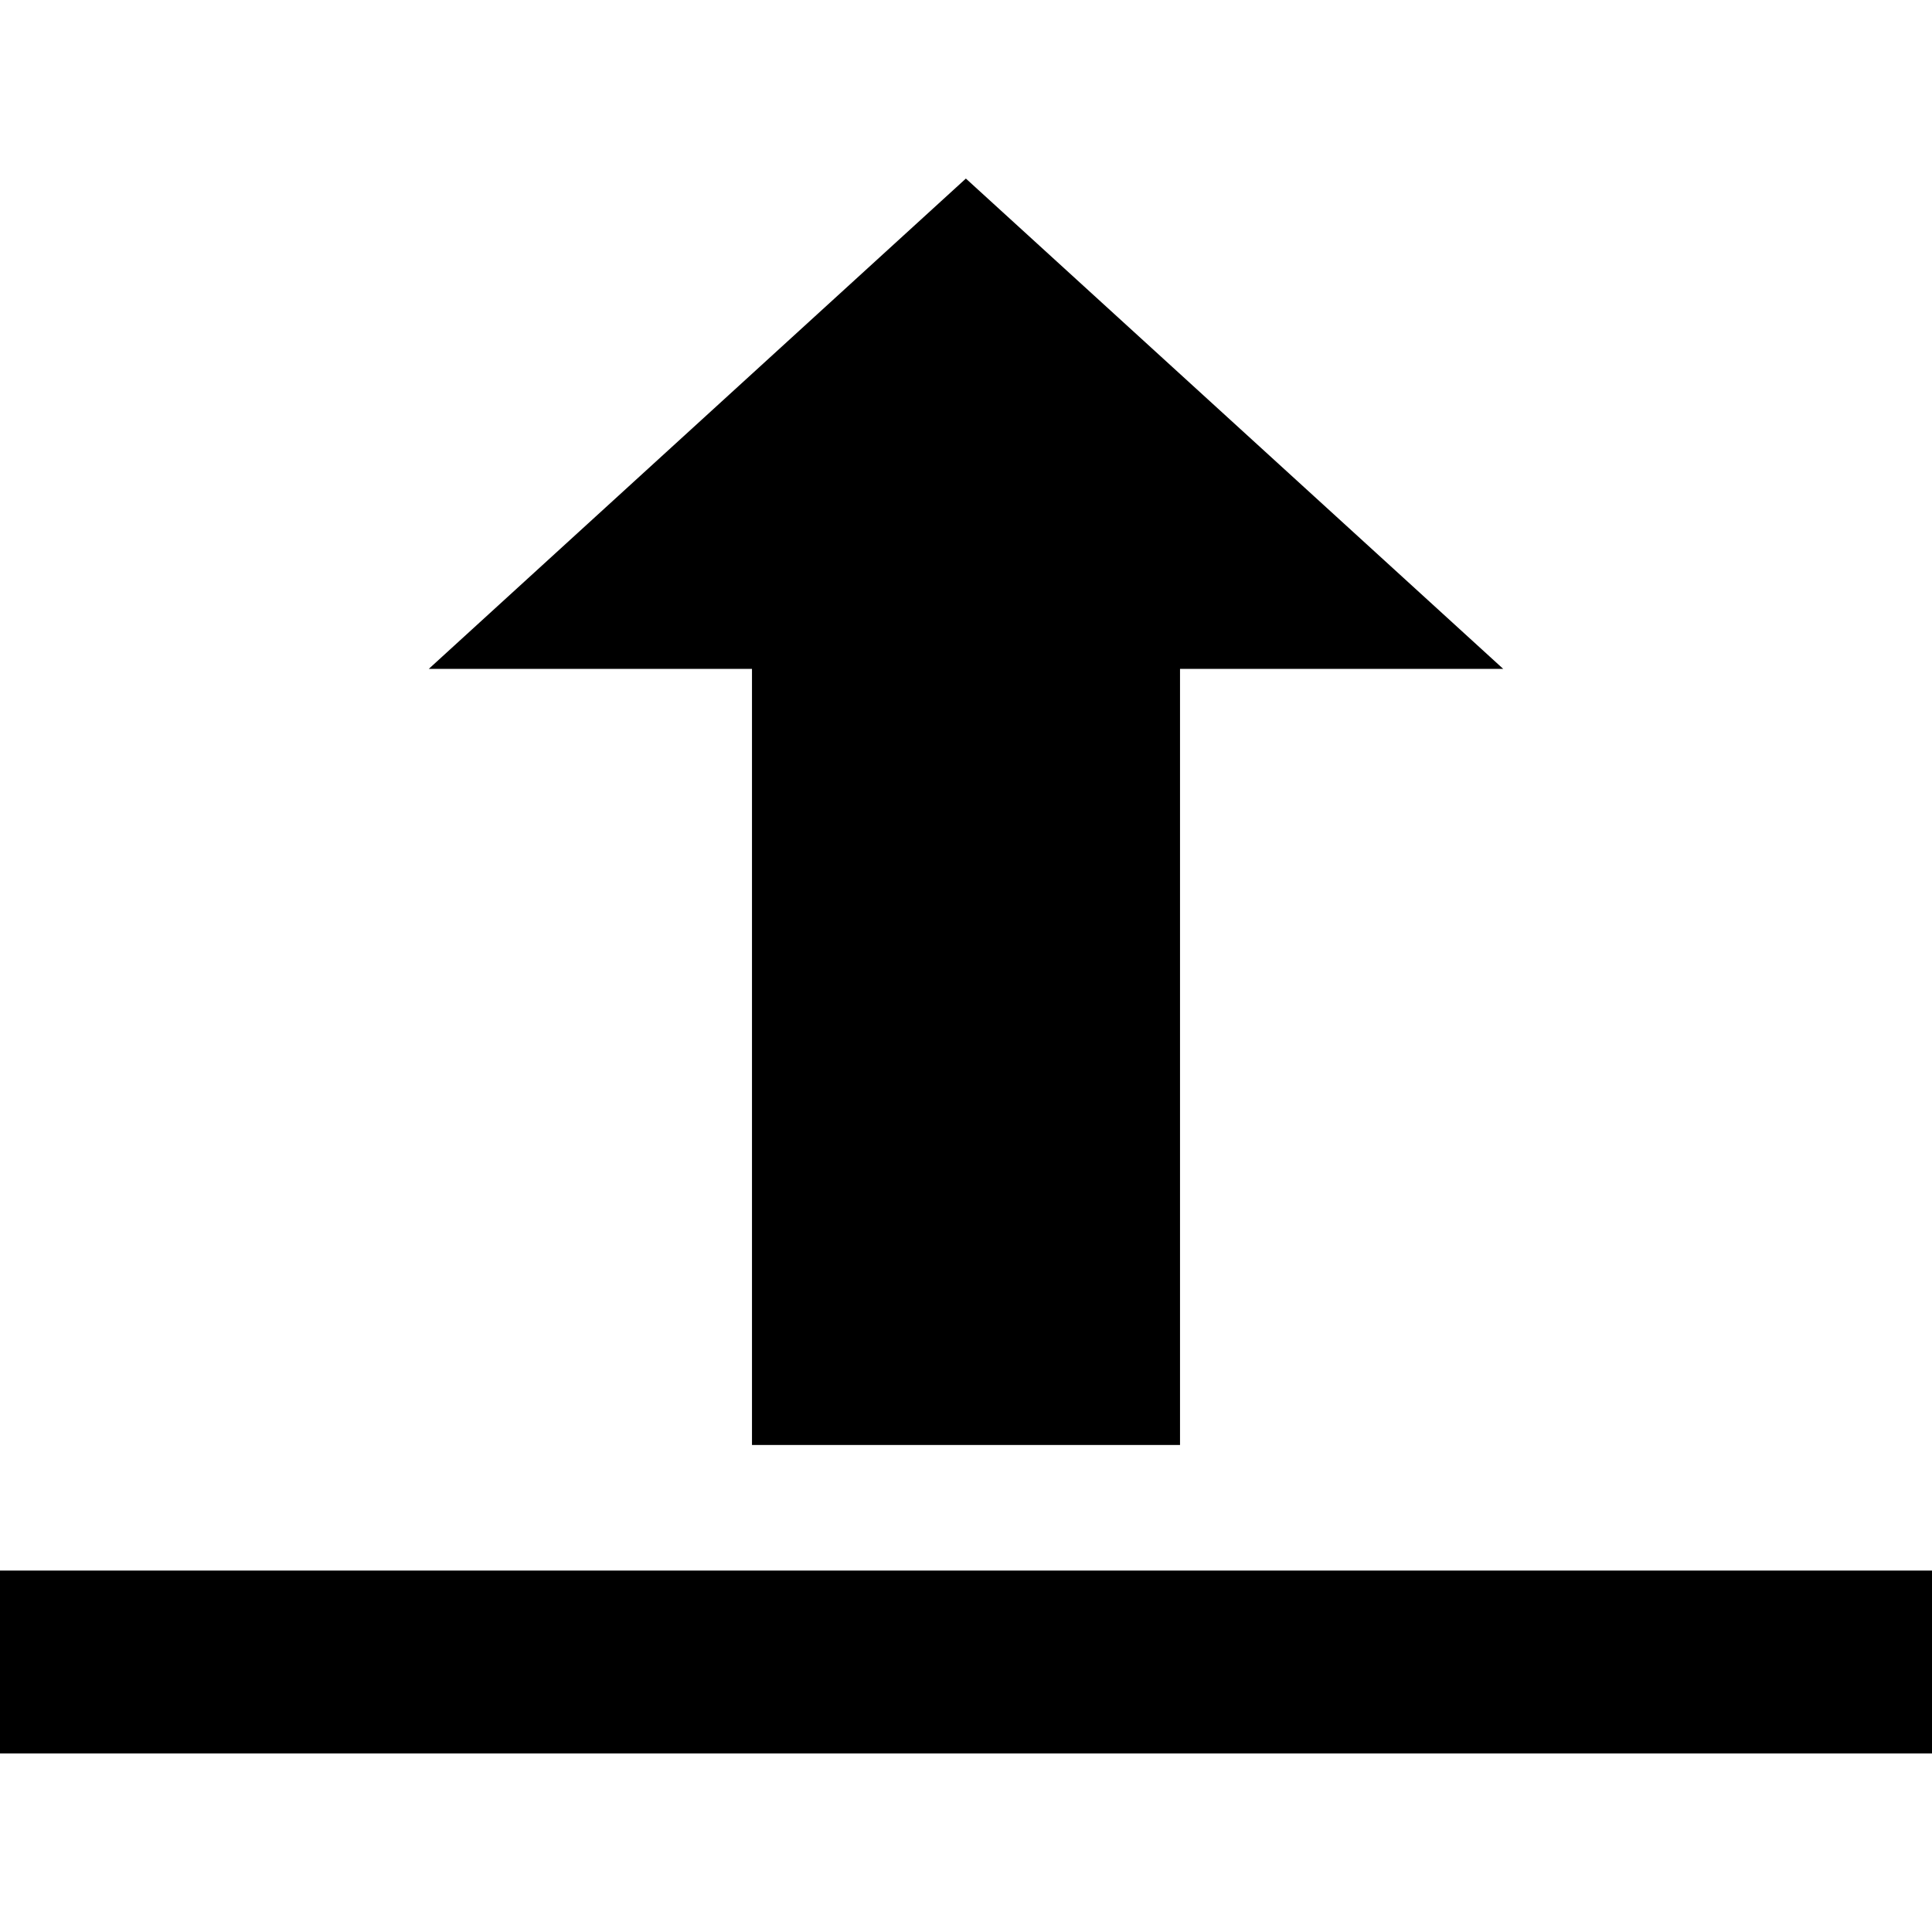
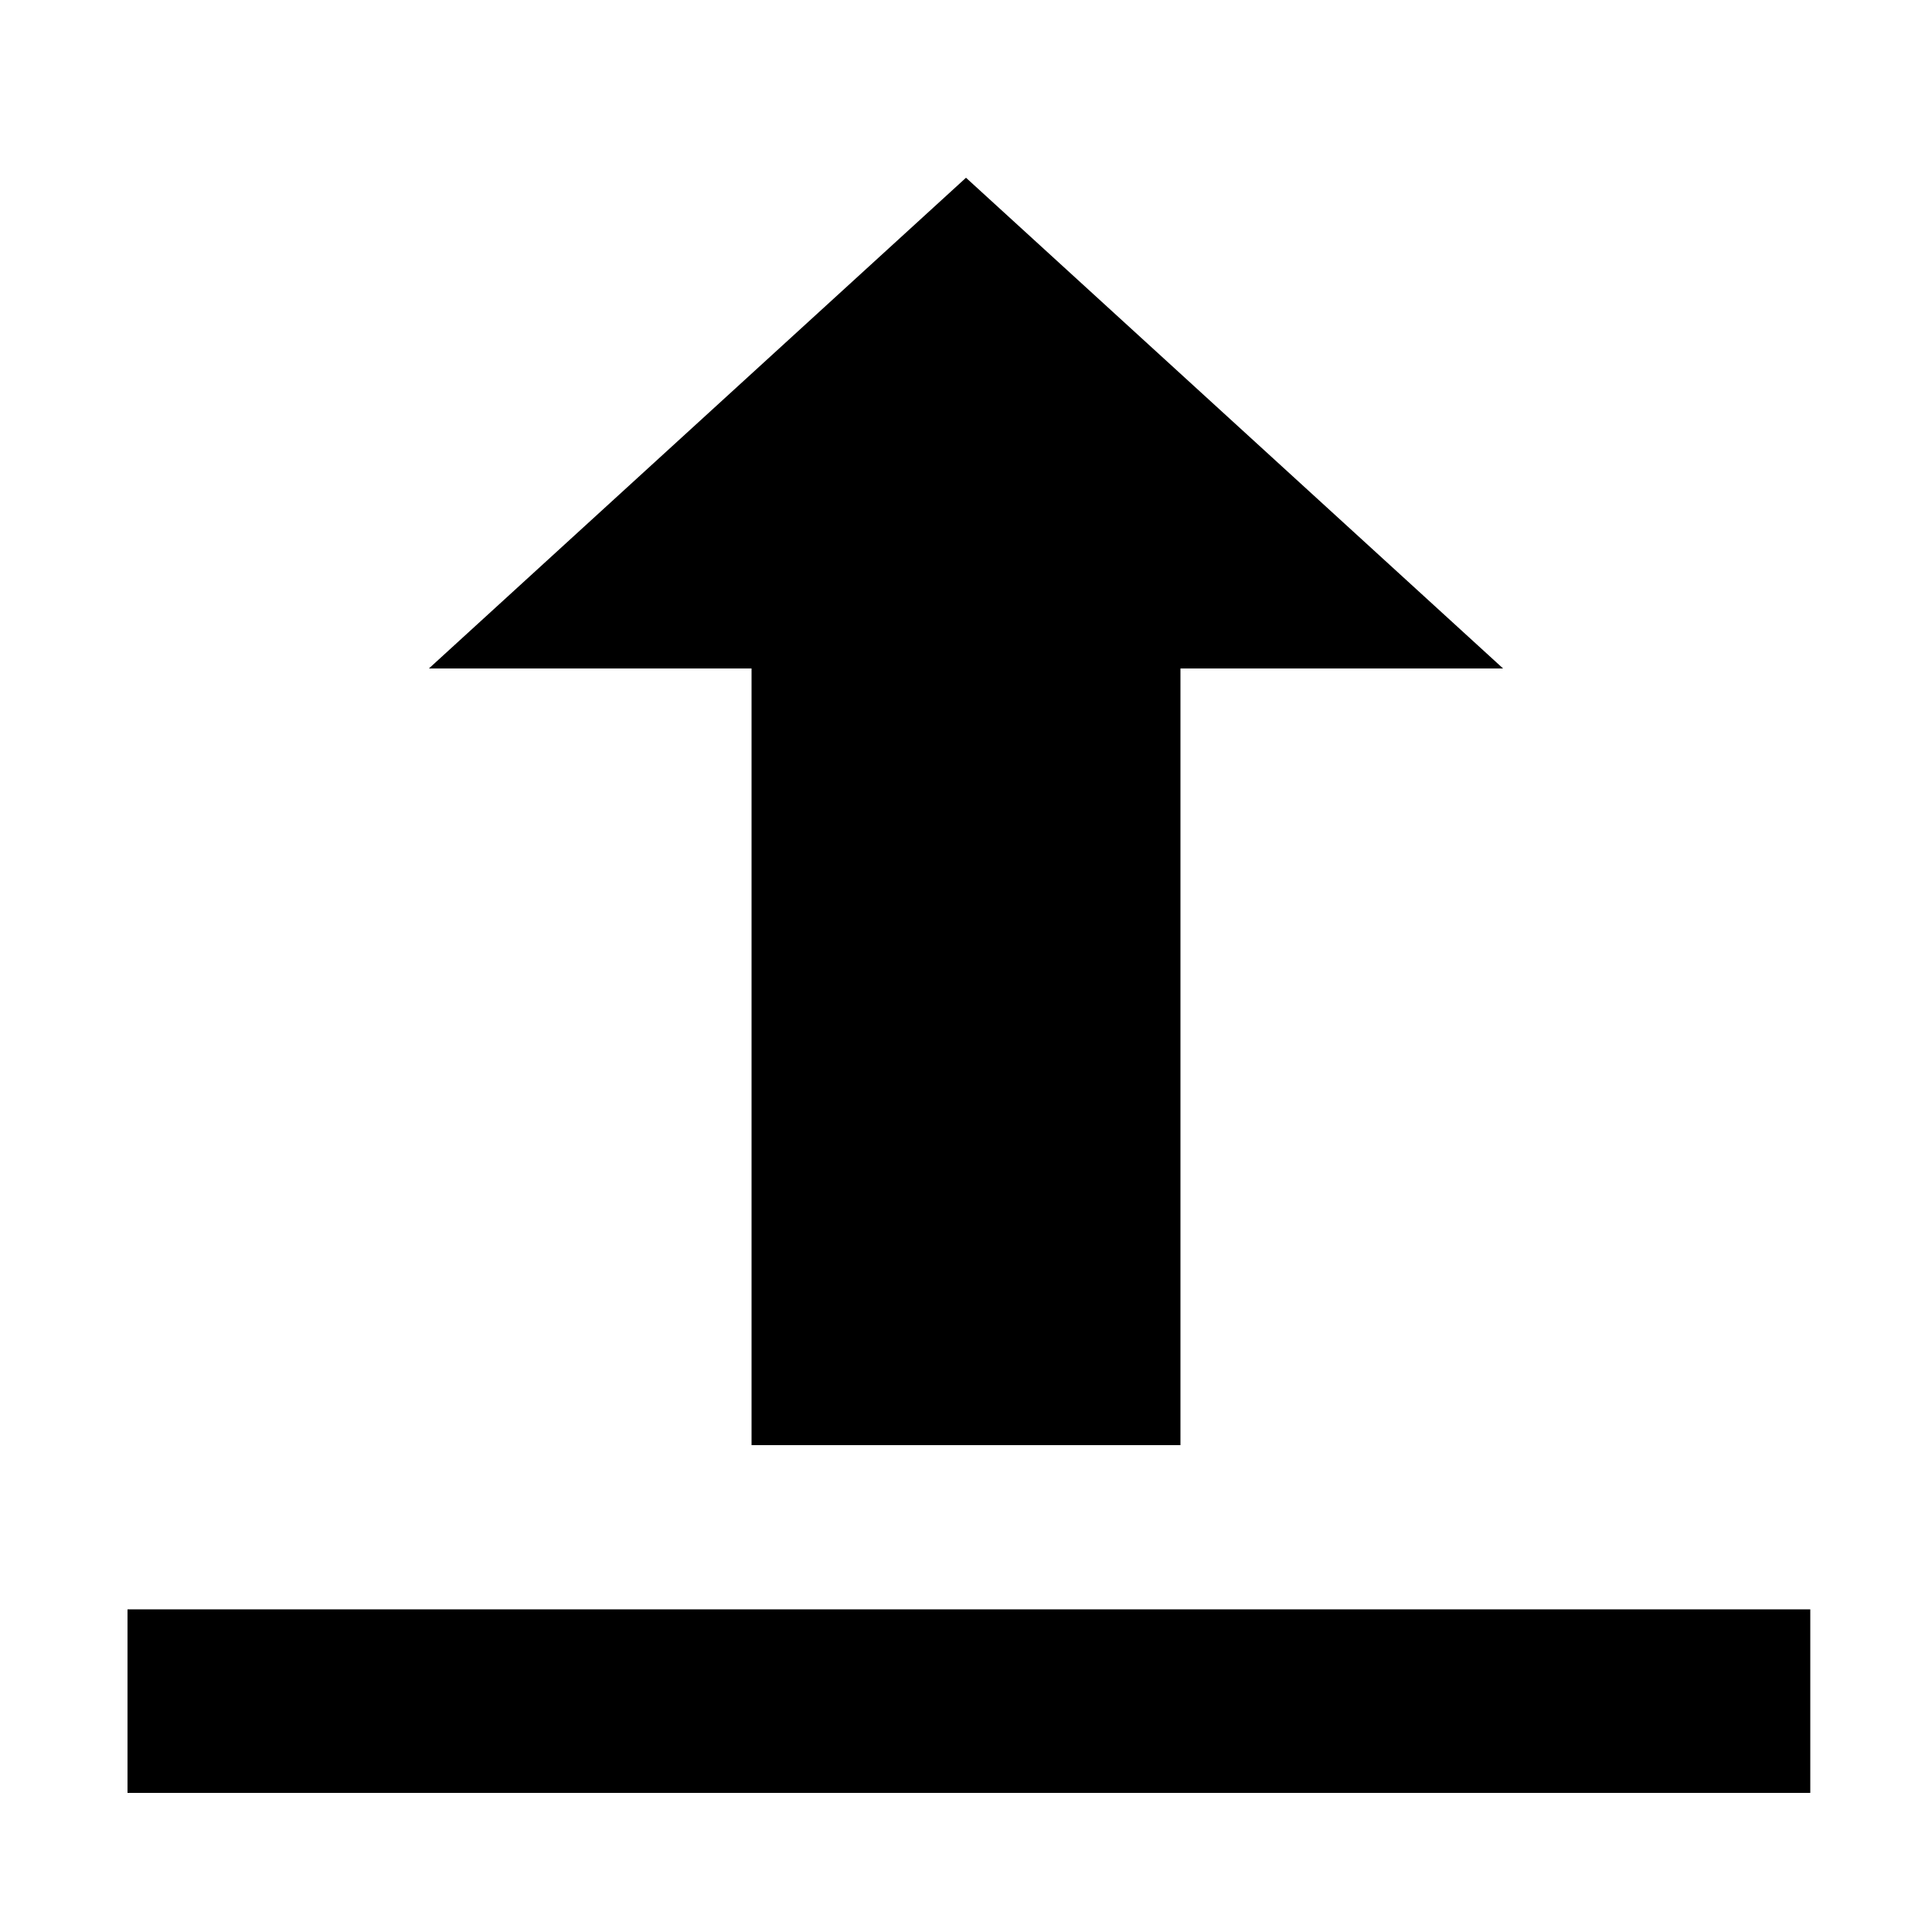
- <svg xmlns="http://www.w3.org/2000/svg" height="100px" width="100px" fill="#000000" xml:space="preserve" version="1.1" style="shape-rendering:geometricPrecision;text-rendering:geometricPrecision;image-rendering:optimizeQuality;" viewBox="0 0 8093 6597" x="0px" y="0px" fill-rule="evenodd" clip-rule="evenodd">
-   <defs>
-     <style type="text/css">
-    
-     .fil0 {fill:#000000}
-    
-   </style>
-   </defs>
+ <svg xmlns="http://www.w3.org/2000/svg" version="1.1" id="Layer_1" x="0px" y="0px" viewBox="0 0 100 100" style="enable-background:new 0 0 100 100;" xml:space="preserve">
+   <style type="text/css">
+ 	.st0{fill-rule:evenodd;clip-rule:evenodd;}
+ </style>
  <g>
-     <polygon class="fil0" points="1796,2054 4046,0 6297,2054 4943,2054 4943,5305 3150,5305 3150,2054 " />
-     <polygon class="fil0" points="0,5831 8093,5831 8093,6597 0,6597 " />
+     <polygon class="st0" points="22.2,34.6 50,9.2 77.8,34.6 61.1,34.6 61.1,74.8 38.9,74.8 38.9,34.6  " />
+     <polygon class="st0" points="6.6,83.3 93.7,83.3 93.7,92.8 6.6,92.8  " />
  </g>
</svg>
